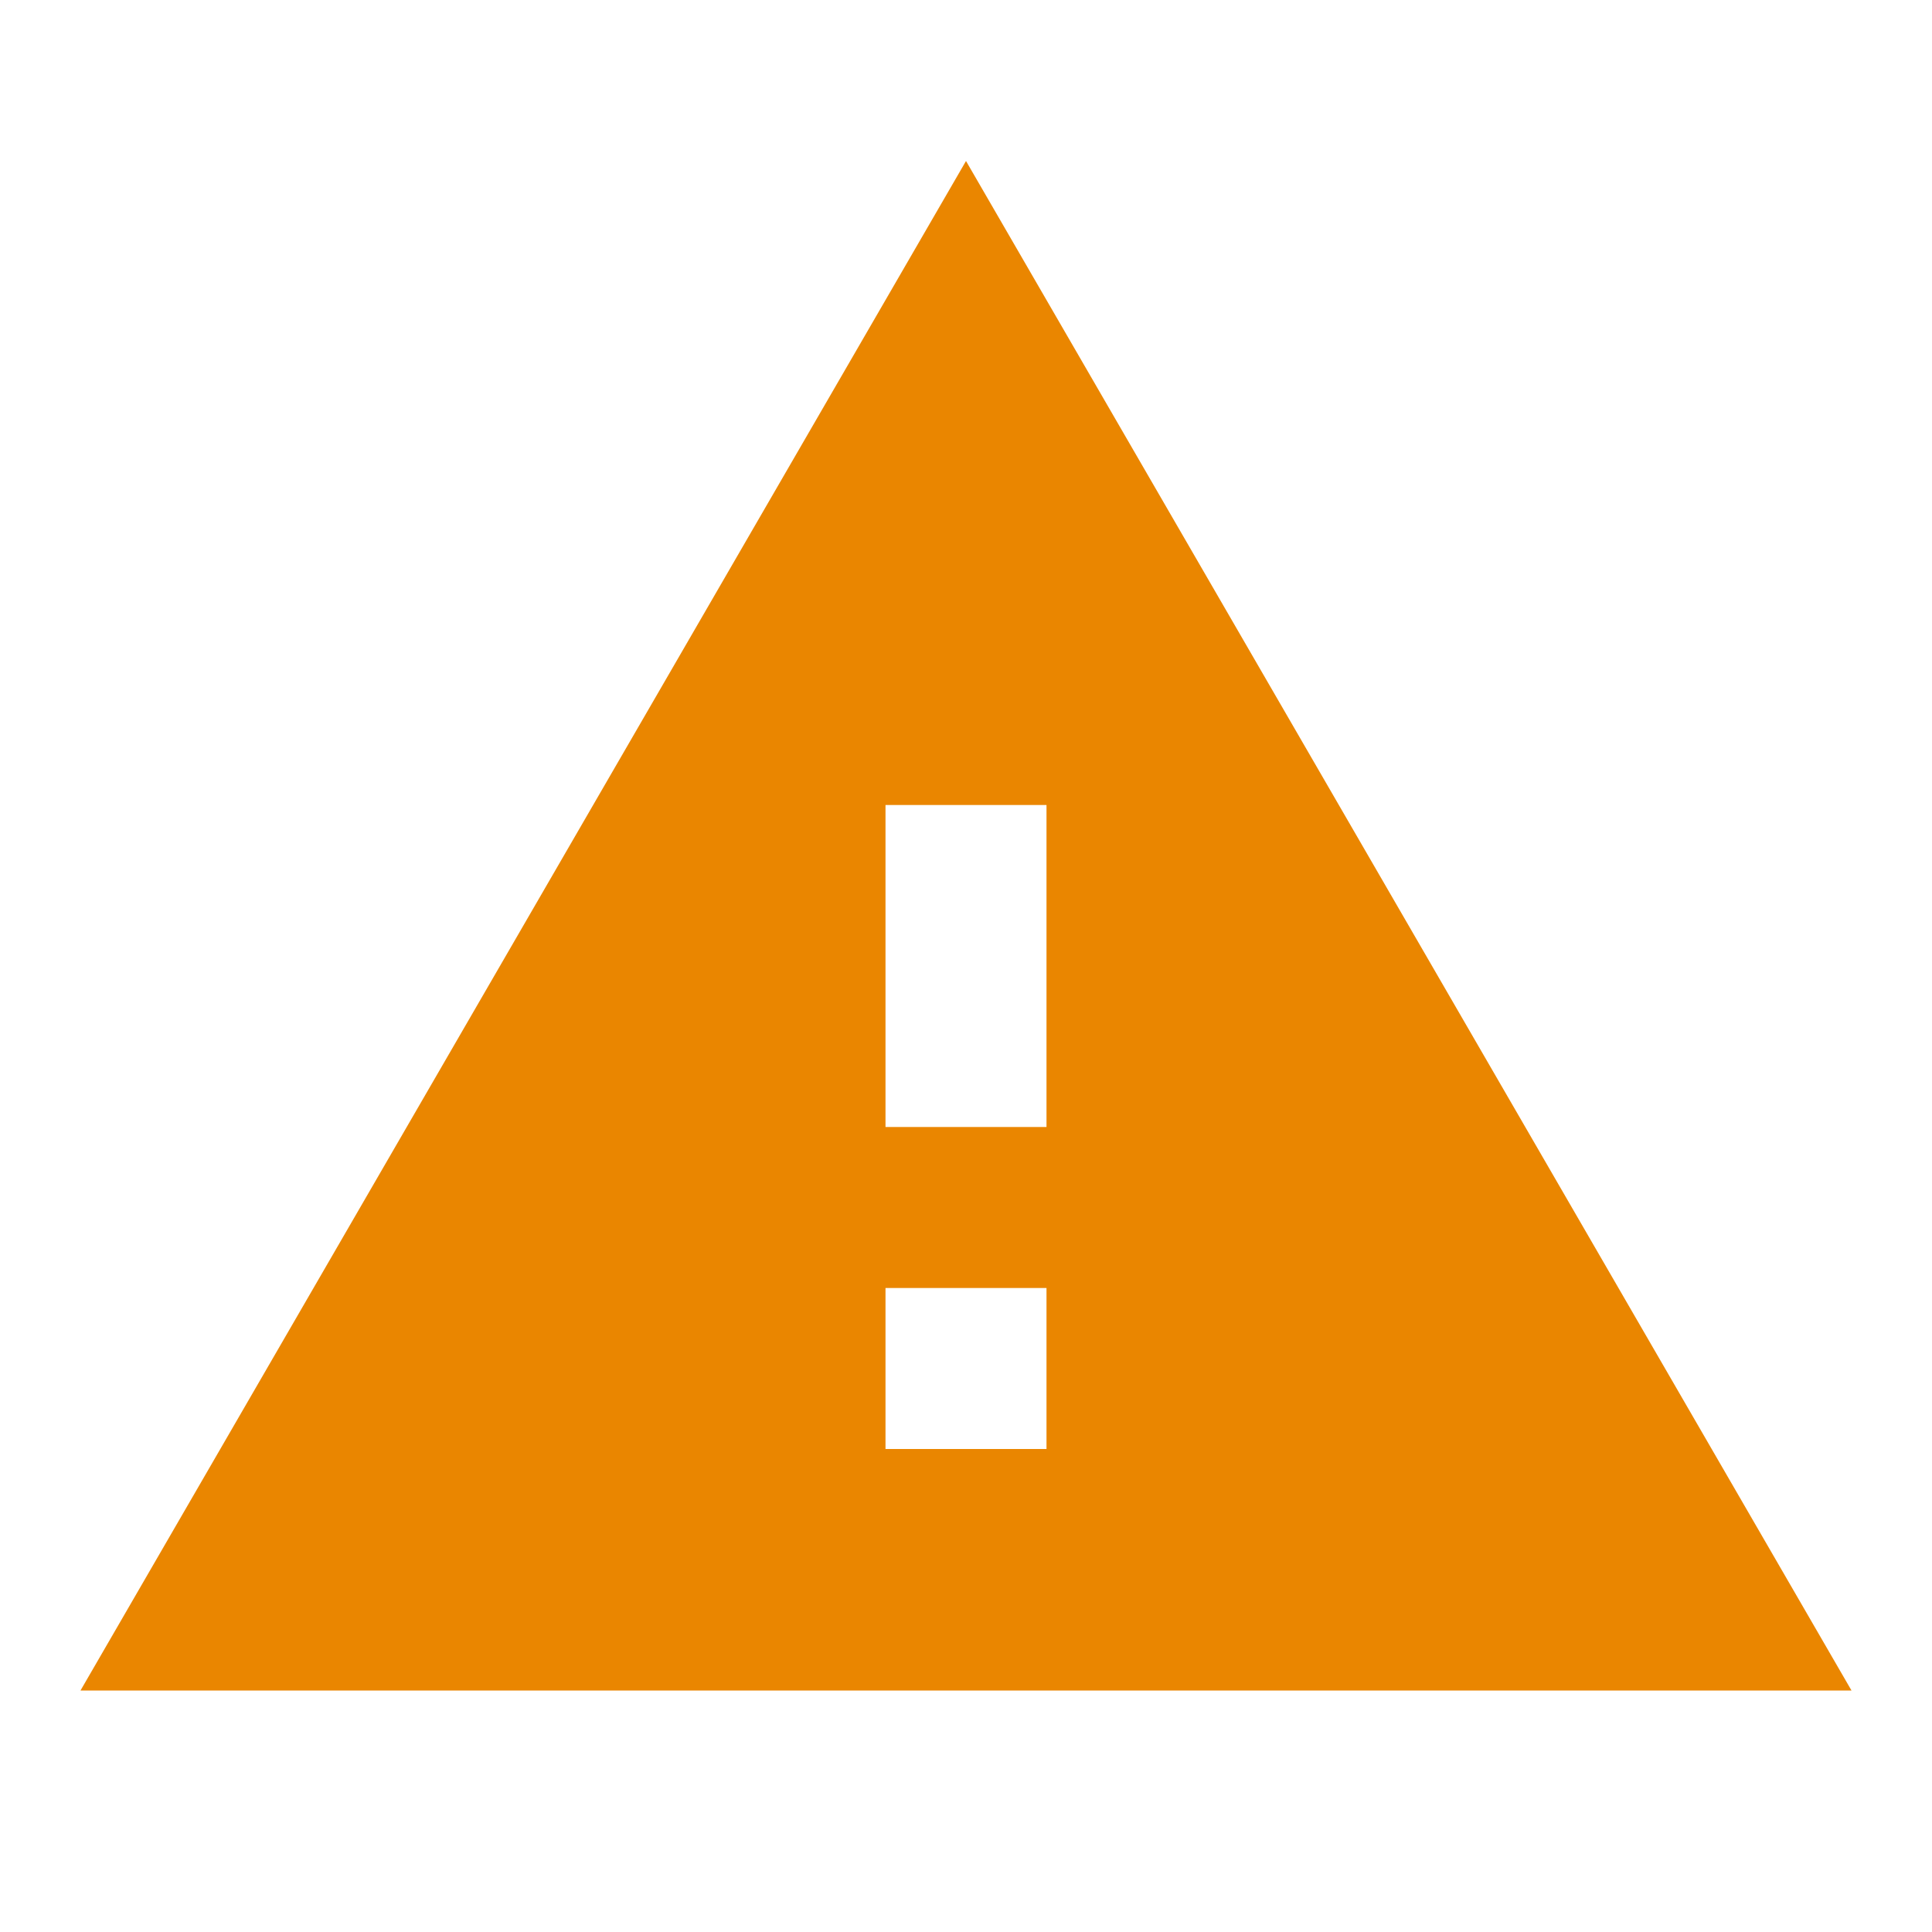
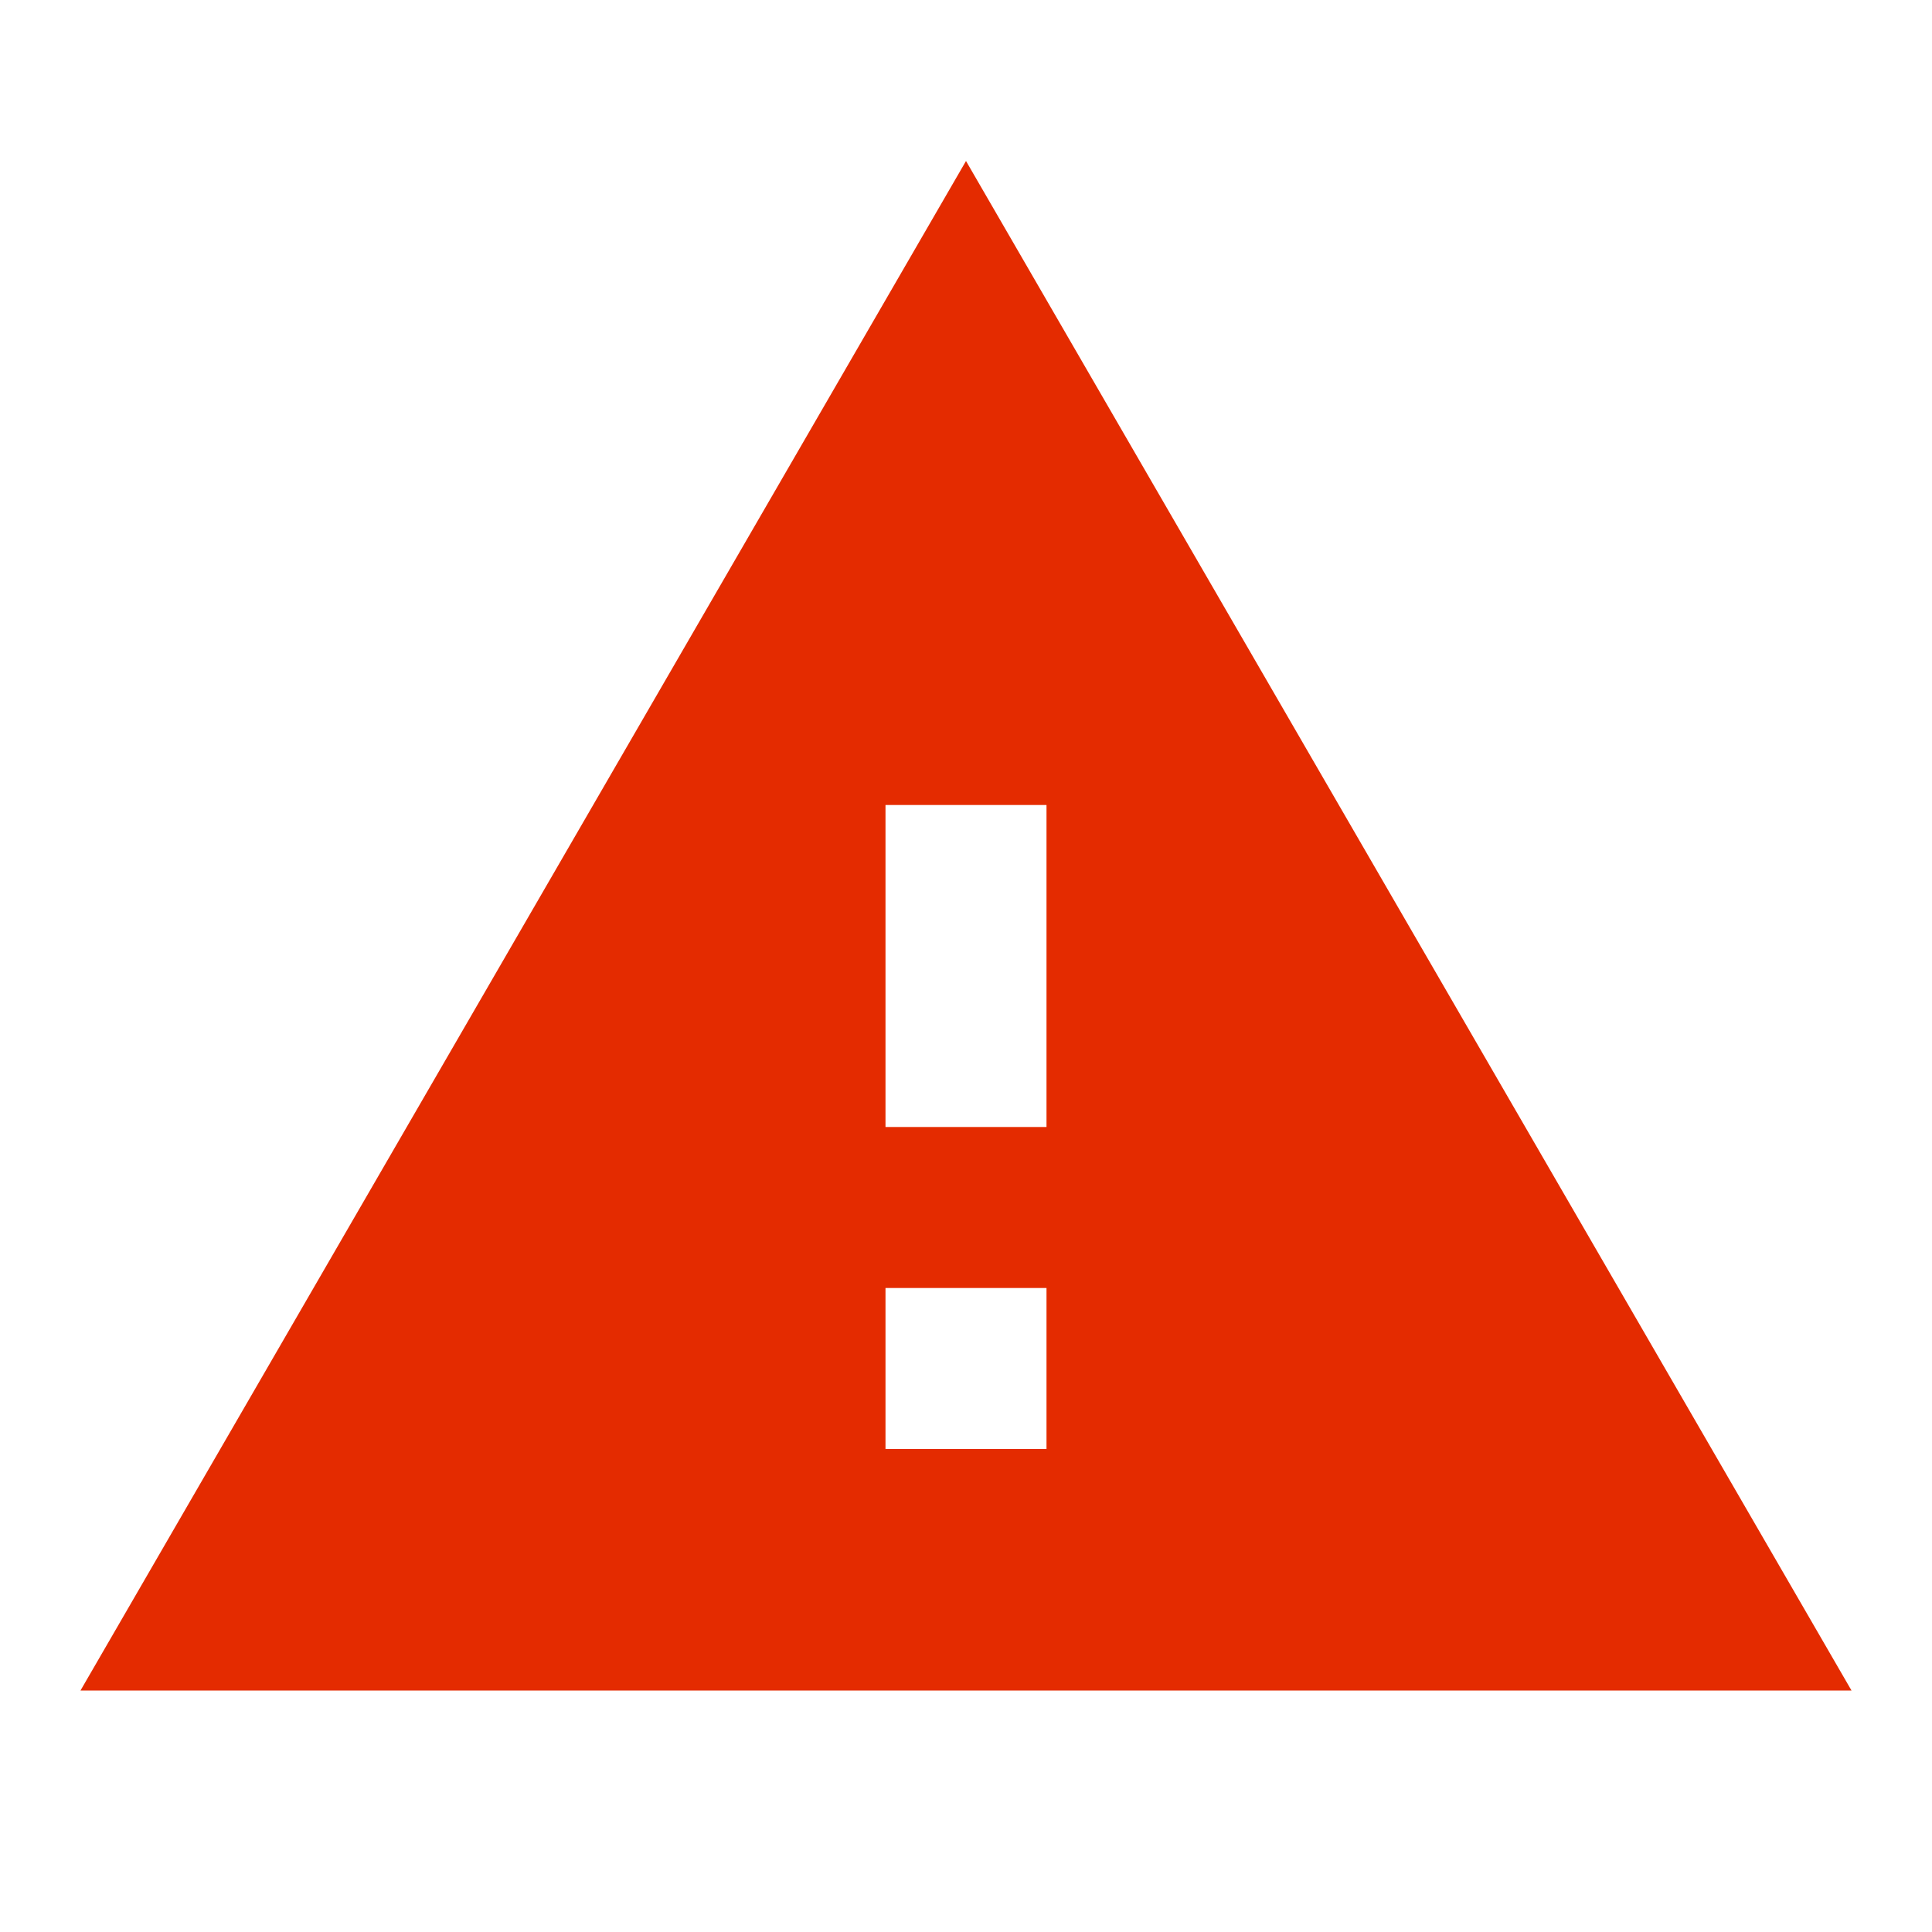
- <svg xmlns="http://www.w3.org/2000/svg" width="24" height="24" viewBox="0 0 24 24" fill="#ea8600">
+ <svg xmlns="http://www.w3.org/2000/svg" width="24" height="24" viewBox="0 0 24 24" fill="#e42b00">
  <path d="M0 0h24v24H0z" fill="none" />
  <path d="M1 21h22L12 2 1 21zm12-3h-2v-2h2v2zm0-4h-2v-4h2v4z" />
</svg>
